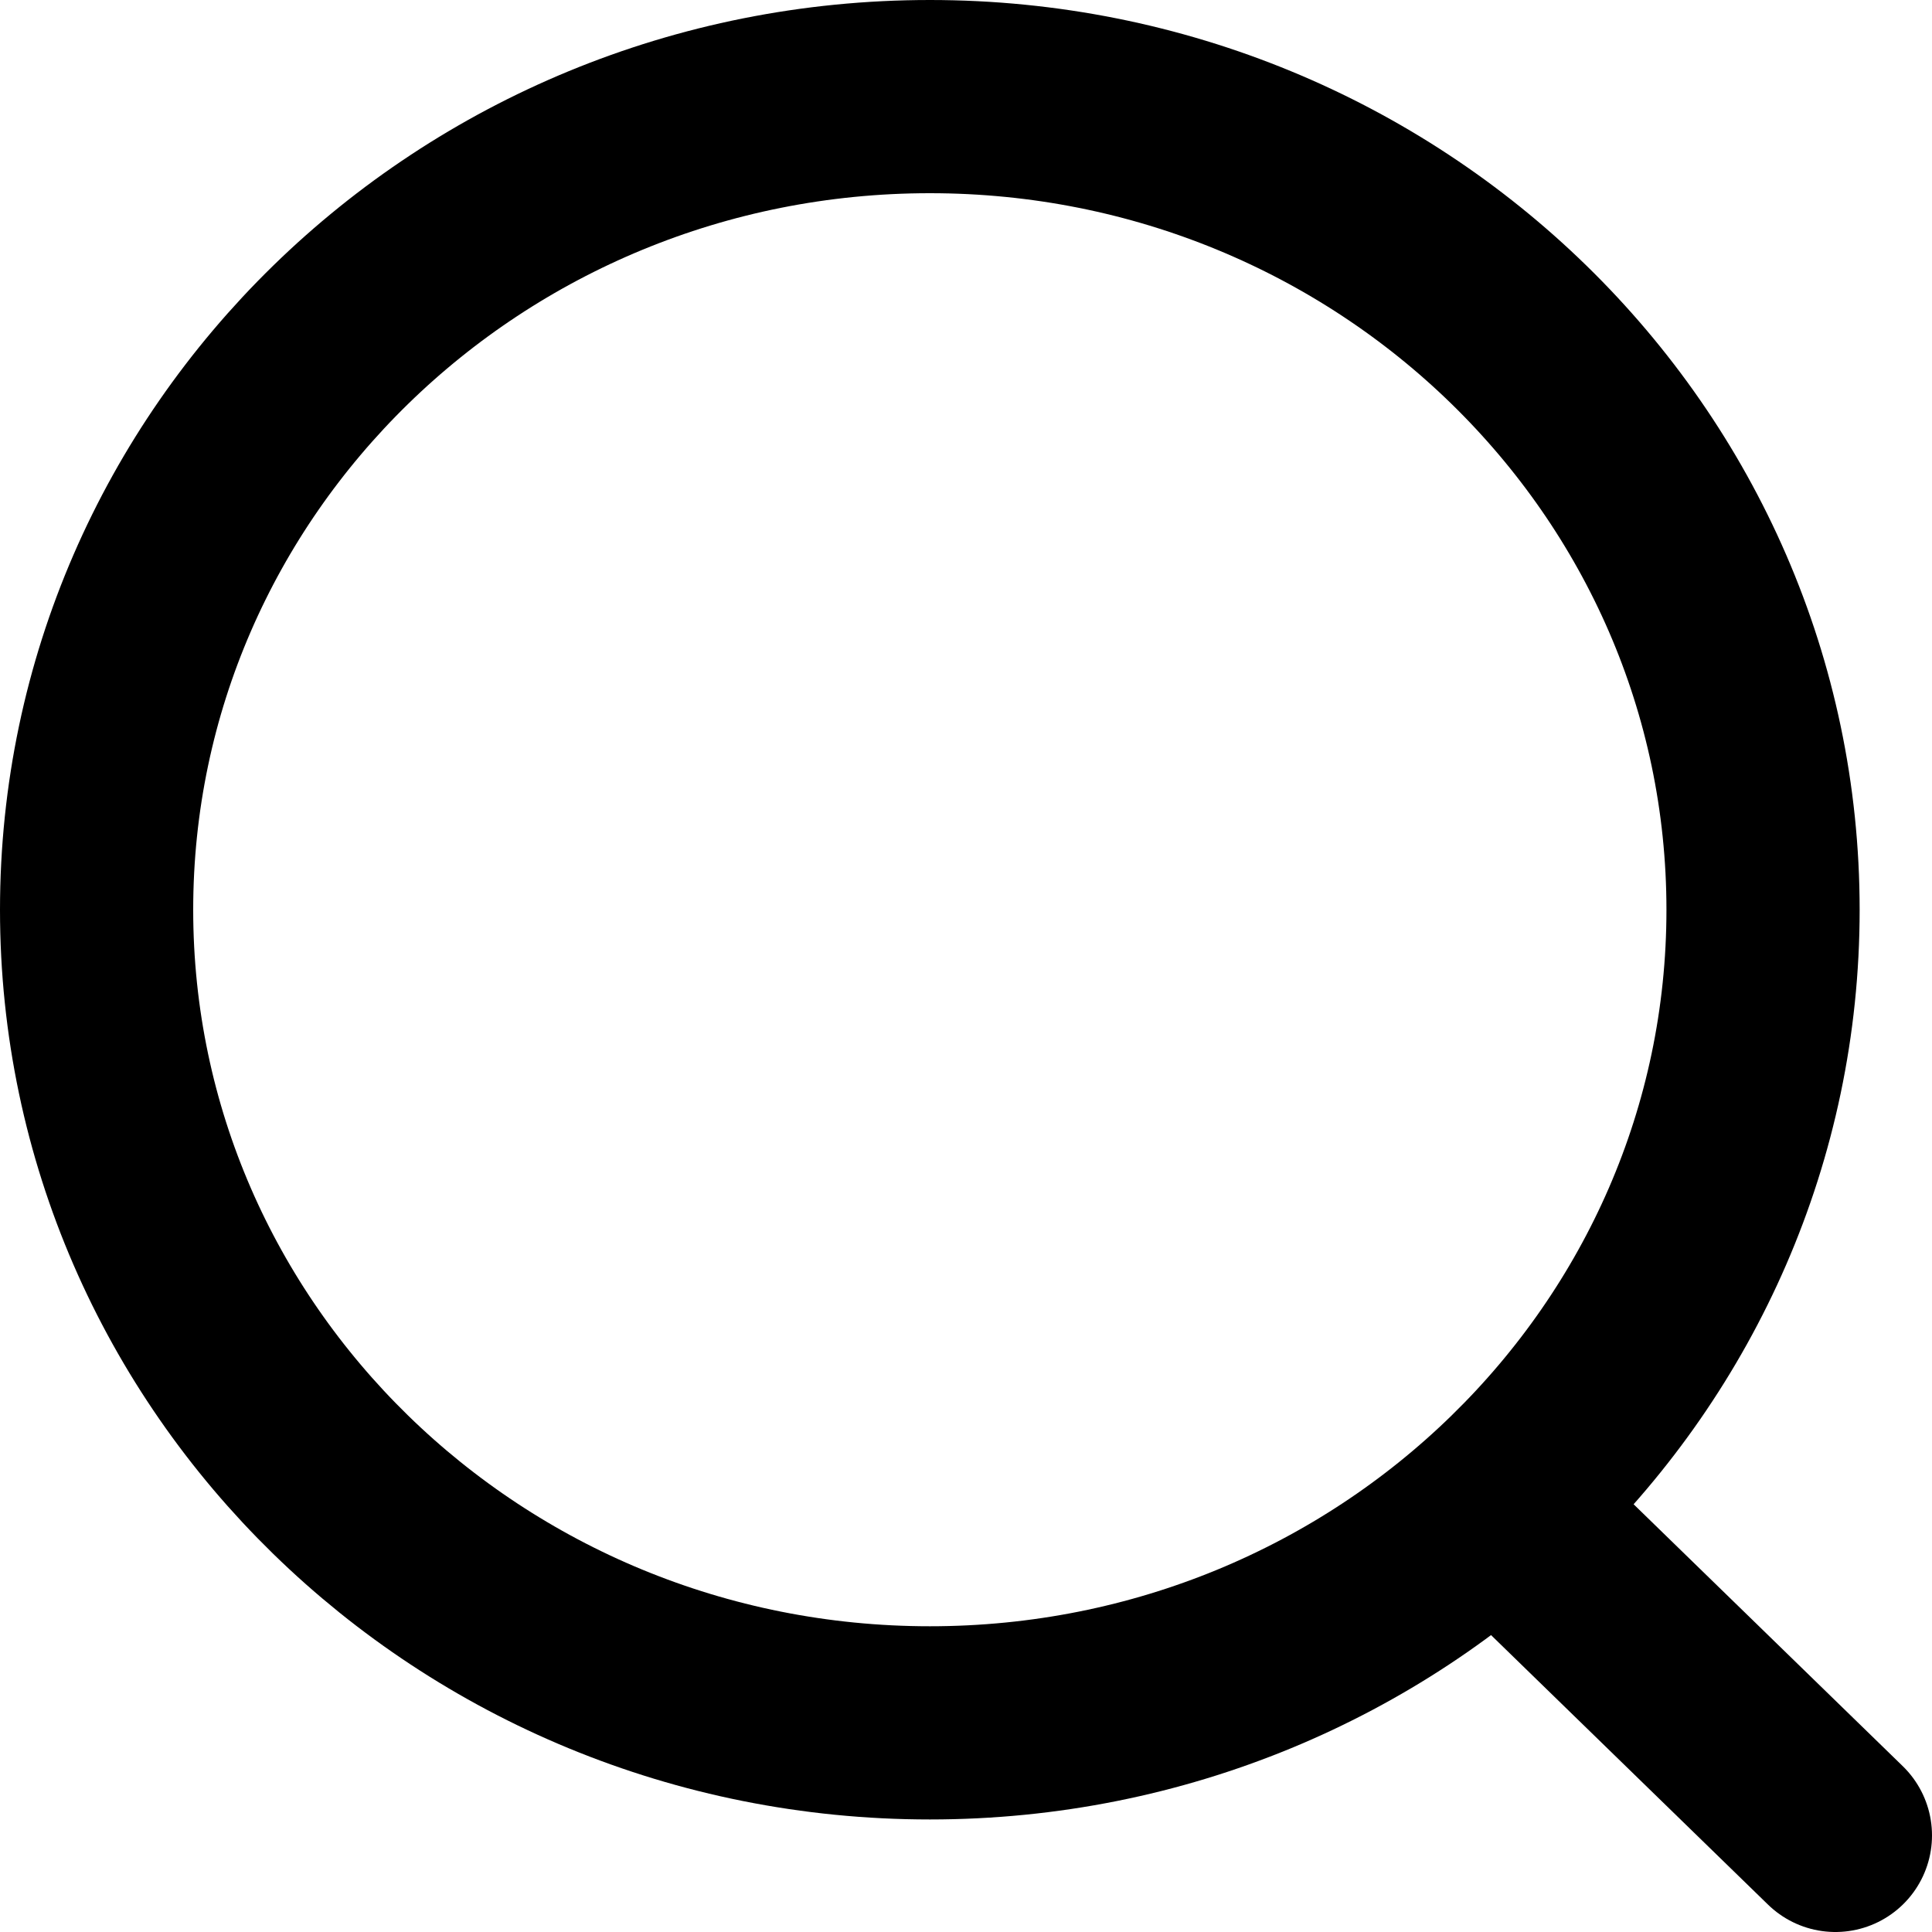
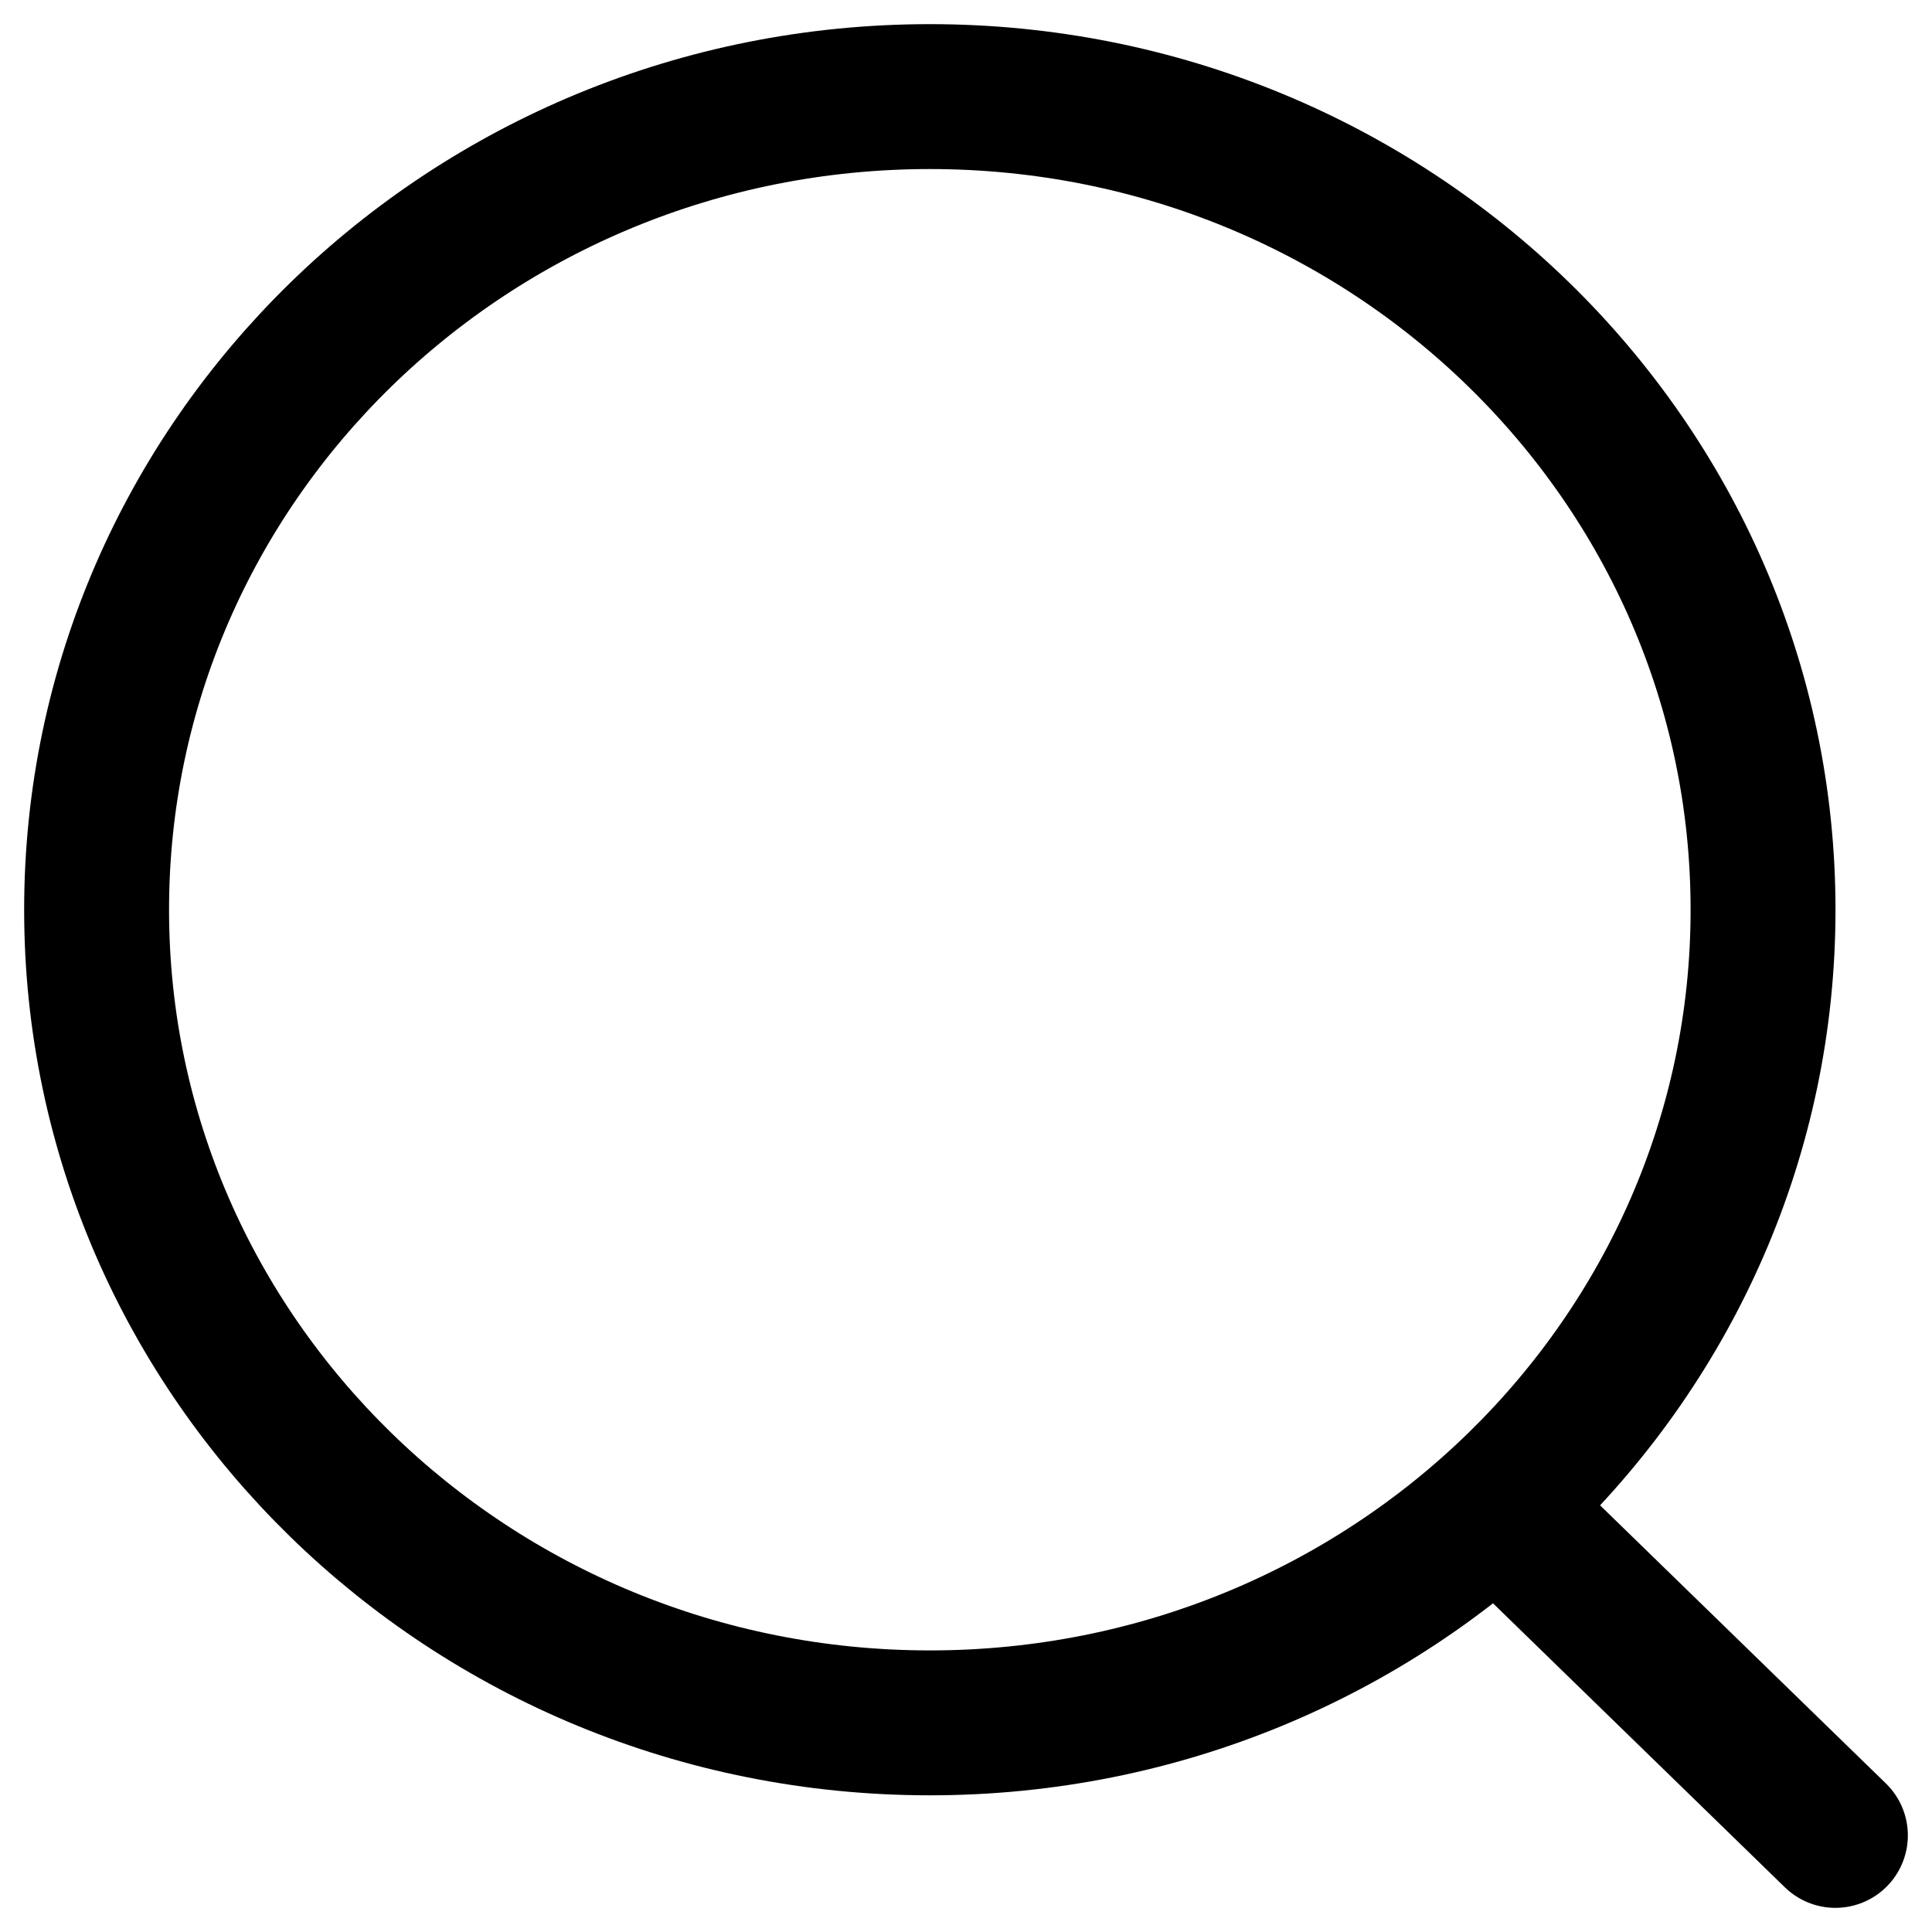
<svg xmlns="http://www.w3.org/2000/svg" width="2.4rem" height="2.4rem" viewBox="0 0 20 20" fill="none">
-   <path d="M9.626 17.835C14.389 17.835 18.251 14.066 18.251 9.418C18.251 4.769 14.389 1 9.626 1C4.862 1 1 4.769 1 9.418C1 14.066 4.862 17.835 9.626 17.835Z" stroke="currentColor" stroke-width="2" stroke-linecap="round" stroke-linejoin="round" />
-   <path d="M15.618 15.709L19 19" stroke="currentColor" stroke-width="2" stroke-linecap="round" stroke-linejoin="round" />
+   <path d="M9.626 17.835C14.389 17.835 18.251 14.066 18.251 9.418C18.251 4.769 14.389 1 9.626 1C4.862 1 1 4.769 1 9.418C1 14.066 4.862 17.835 9.626 17.835Z" stroke="currentColor" stroke-width="1.5" stroke-linecap="round" stroke-linejoin="round" />
+   <path d="M15.618 15.709L19 19" stroke="currentColor" stroke-width="1.5" stroke-linecap="round" stroke-linejoin="round" />
</svg>
